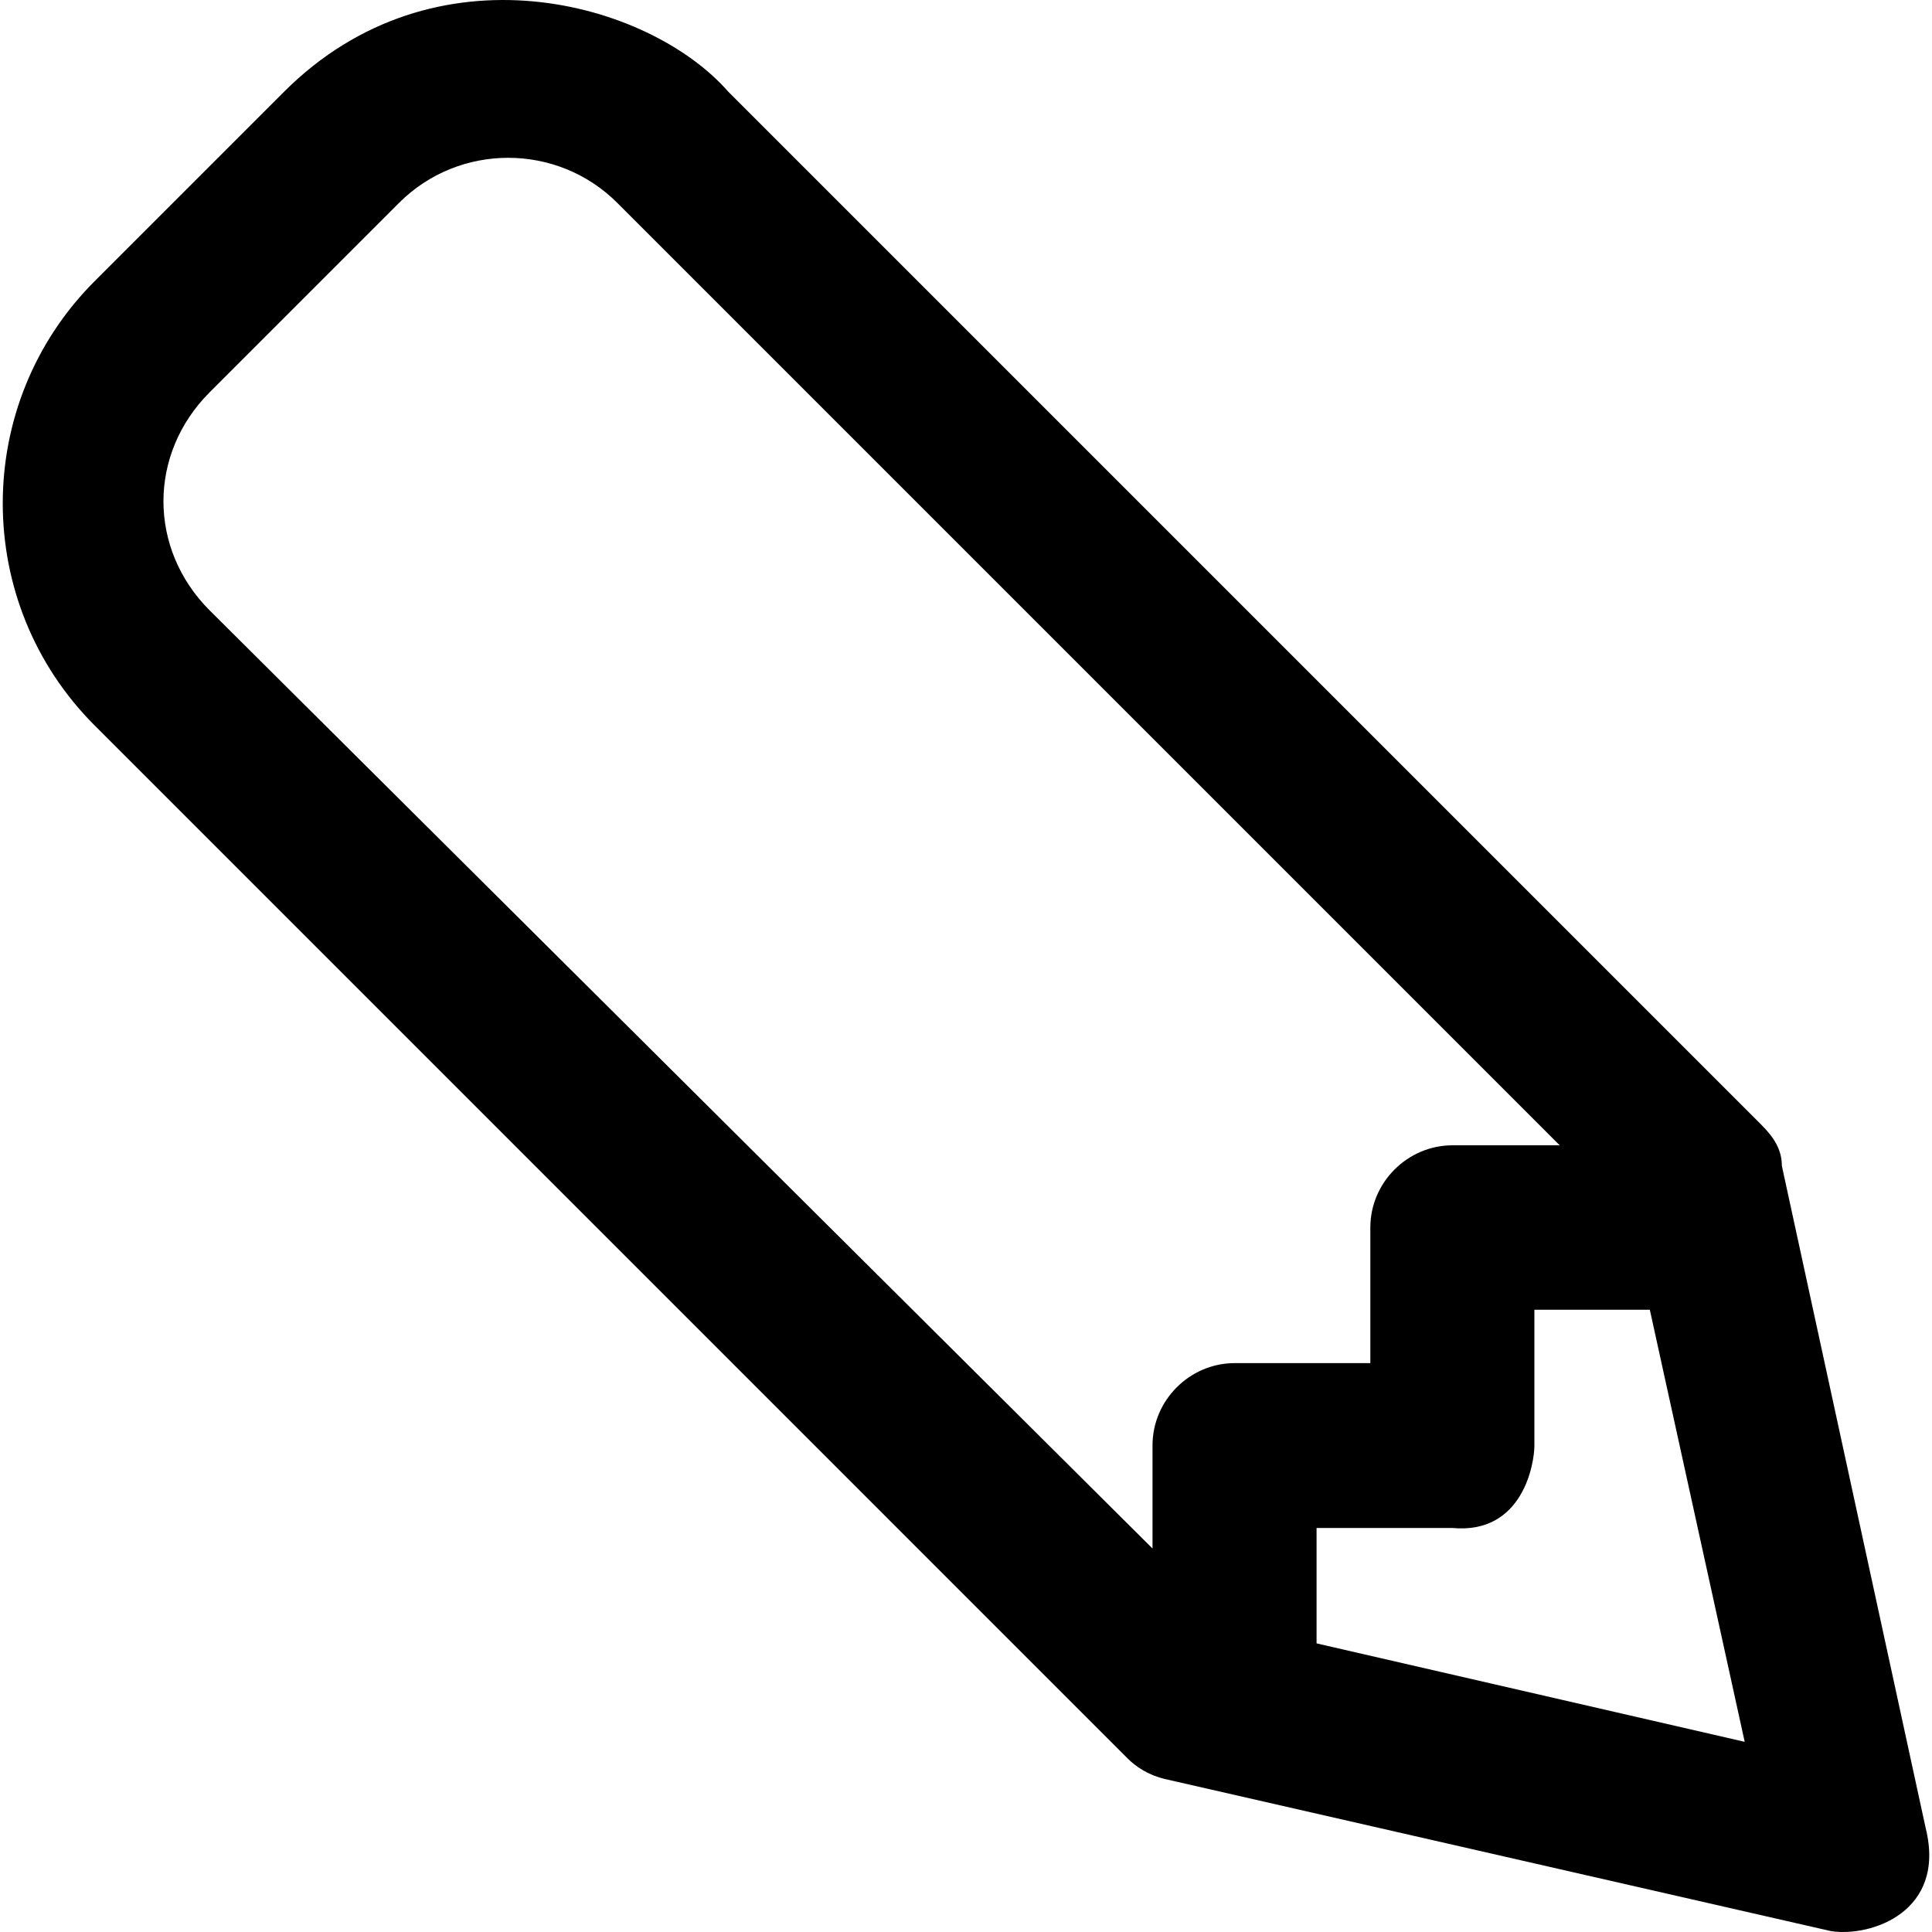
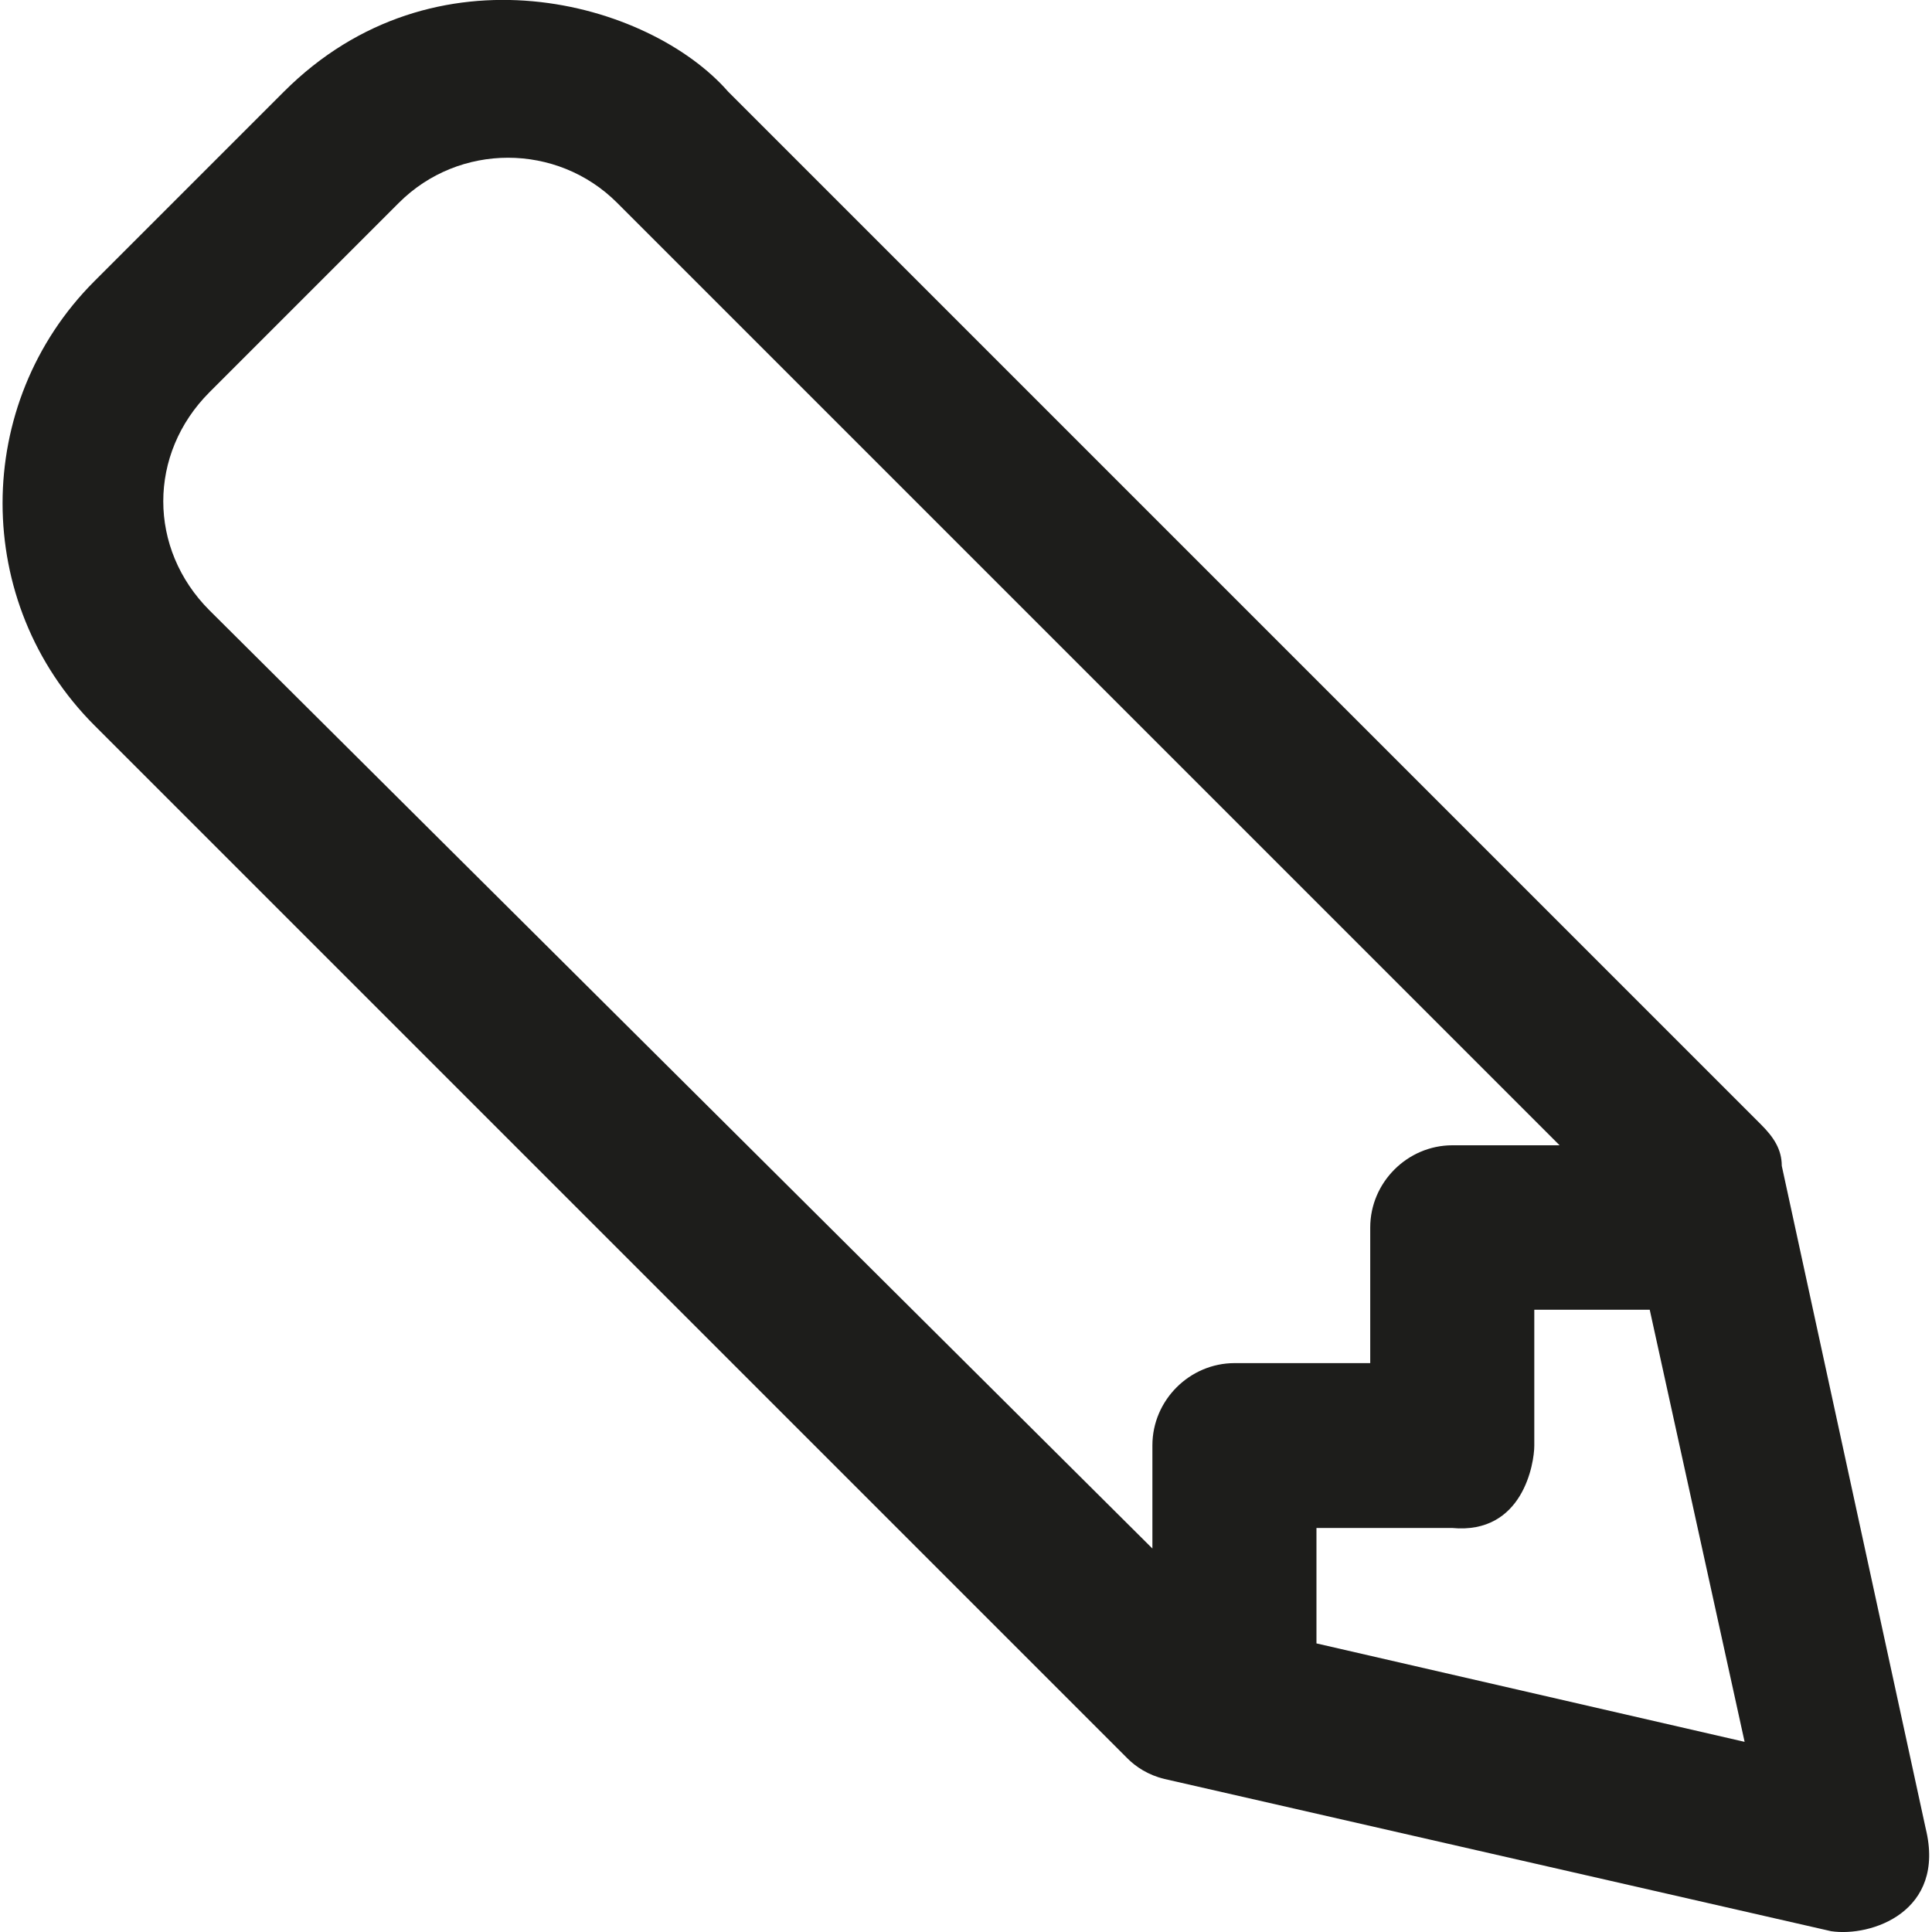
- <svg xmlns="http://www.w3.org/2000/svg" version="1.1" id="Capa_1" x="0px" y="0px" viewBox="0 0 488.728 488.728" style="enable-background:new 0 0 488.728 488.728;" xml:space="preserve">
+ <svg xmlns="http://www.w3.org/2000/svg" version="1.1" id="Capa_1" x="0px" y="0px" viewBox="0 0 488.7 488.7" style="enable-background:new 0 0 488.7 488.7;" xml:space="preserve">
+   <style type="text/css">
+ 	.st0{fill:#1D1D1B;}
+ </style>
  <g>
-     <path d="M487.147,462.52l-36.4-167.6c0-4.2-2.1-7.3-5.2-10.4l-261.3-261.3c-20-22.9-74.3-38.1-112.4,0l-47.9,47.9   c-31,31-31,81.4,0,112.4l261.3,261.3c2.1,2.1,5.2,4.2,9.4,5.2l168.6,38.5C473.347,490.02,492.347,483.62,487.147,462.52z    M53.047,154.42c-15.6-15.6-15.6-39.6,0-55.2l47.9-47.9c15.2-15.2,40-15.2,55.2,0l238.4,238.4h-27.1c-11.4,0-20.8,9.4-20.8,20.8   v34.3h-34.3c-11.4,0-20.8,9.4-20.8,20.8v26.1L53.047,154.42z M333.047,415.72v-29.2h34.3c18,1.7,20.8-16.5,20.8-20.8v-34.4h29.2   l24,109.3L333.047,415.72z" />
+     <path class="st0" d="M487.1,462.5l-36.4-167.6c0-4.2-2.1-7.3-5.2-10.4L184.2,23.2c-20-22.9-74.3-38.1-112.4,0L23.9,71.1   c-31,31-31,81.4,0,112.4l261.3,261.3c2.1,2.1,5.2,4.2,9.4,5.2l168.6,38.5C473.3,490,492.3,483.6,487.1,462.5z M53,154.4   c-15.6-15.6-15.6-39.6,0-55.2l47.9-47.9c15.2-15.2,40-15.2,55.2,0l238.4,238.4h-27.1c-11.4,0-20.8,9.4-20.8,20.8v34.3h-34.3   c-11.4,0-20.8,9.4-20.8,20.8v26.1L53,154.4z M333,415.7v-29.2h34.3c18,1.7,20.8-16.5,20.8-20.8v-34.4h29.2l24,109.3L333,415.7z" />
  </g>
-   <g>
- </g>
-   <g>
- </g>
-   <g>
- </g>
-   <g>
- </g>
-   <g>
- </g>
-   <g>
- </g>
-   <g>
- </g>
-   <g>
- </g>
-   <g>
- </g>
-   <g>
- </g>
-   <g>
- </g>
-   <g>
- </g>
-   <g>
- </g>
-   <g>
- </g>
-   <g>
- </g>
</svg>
